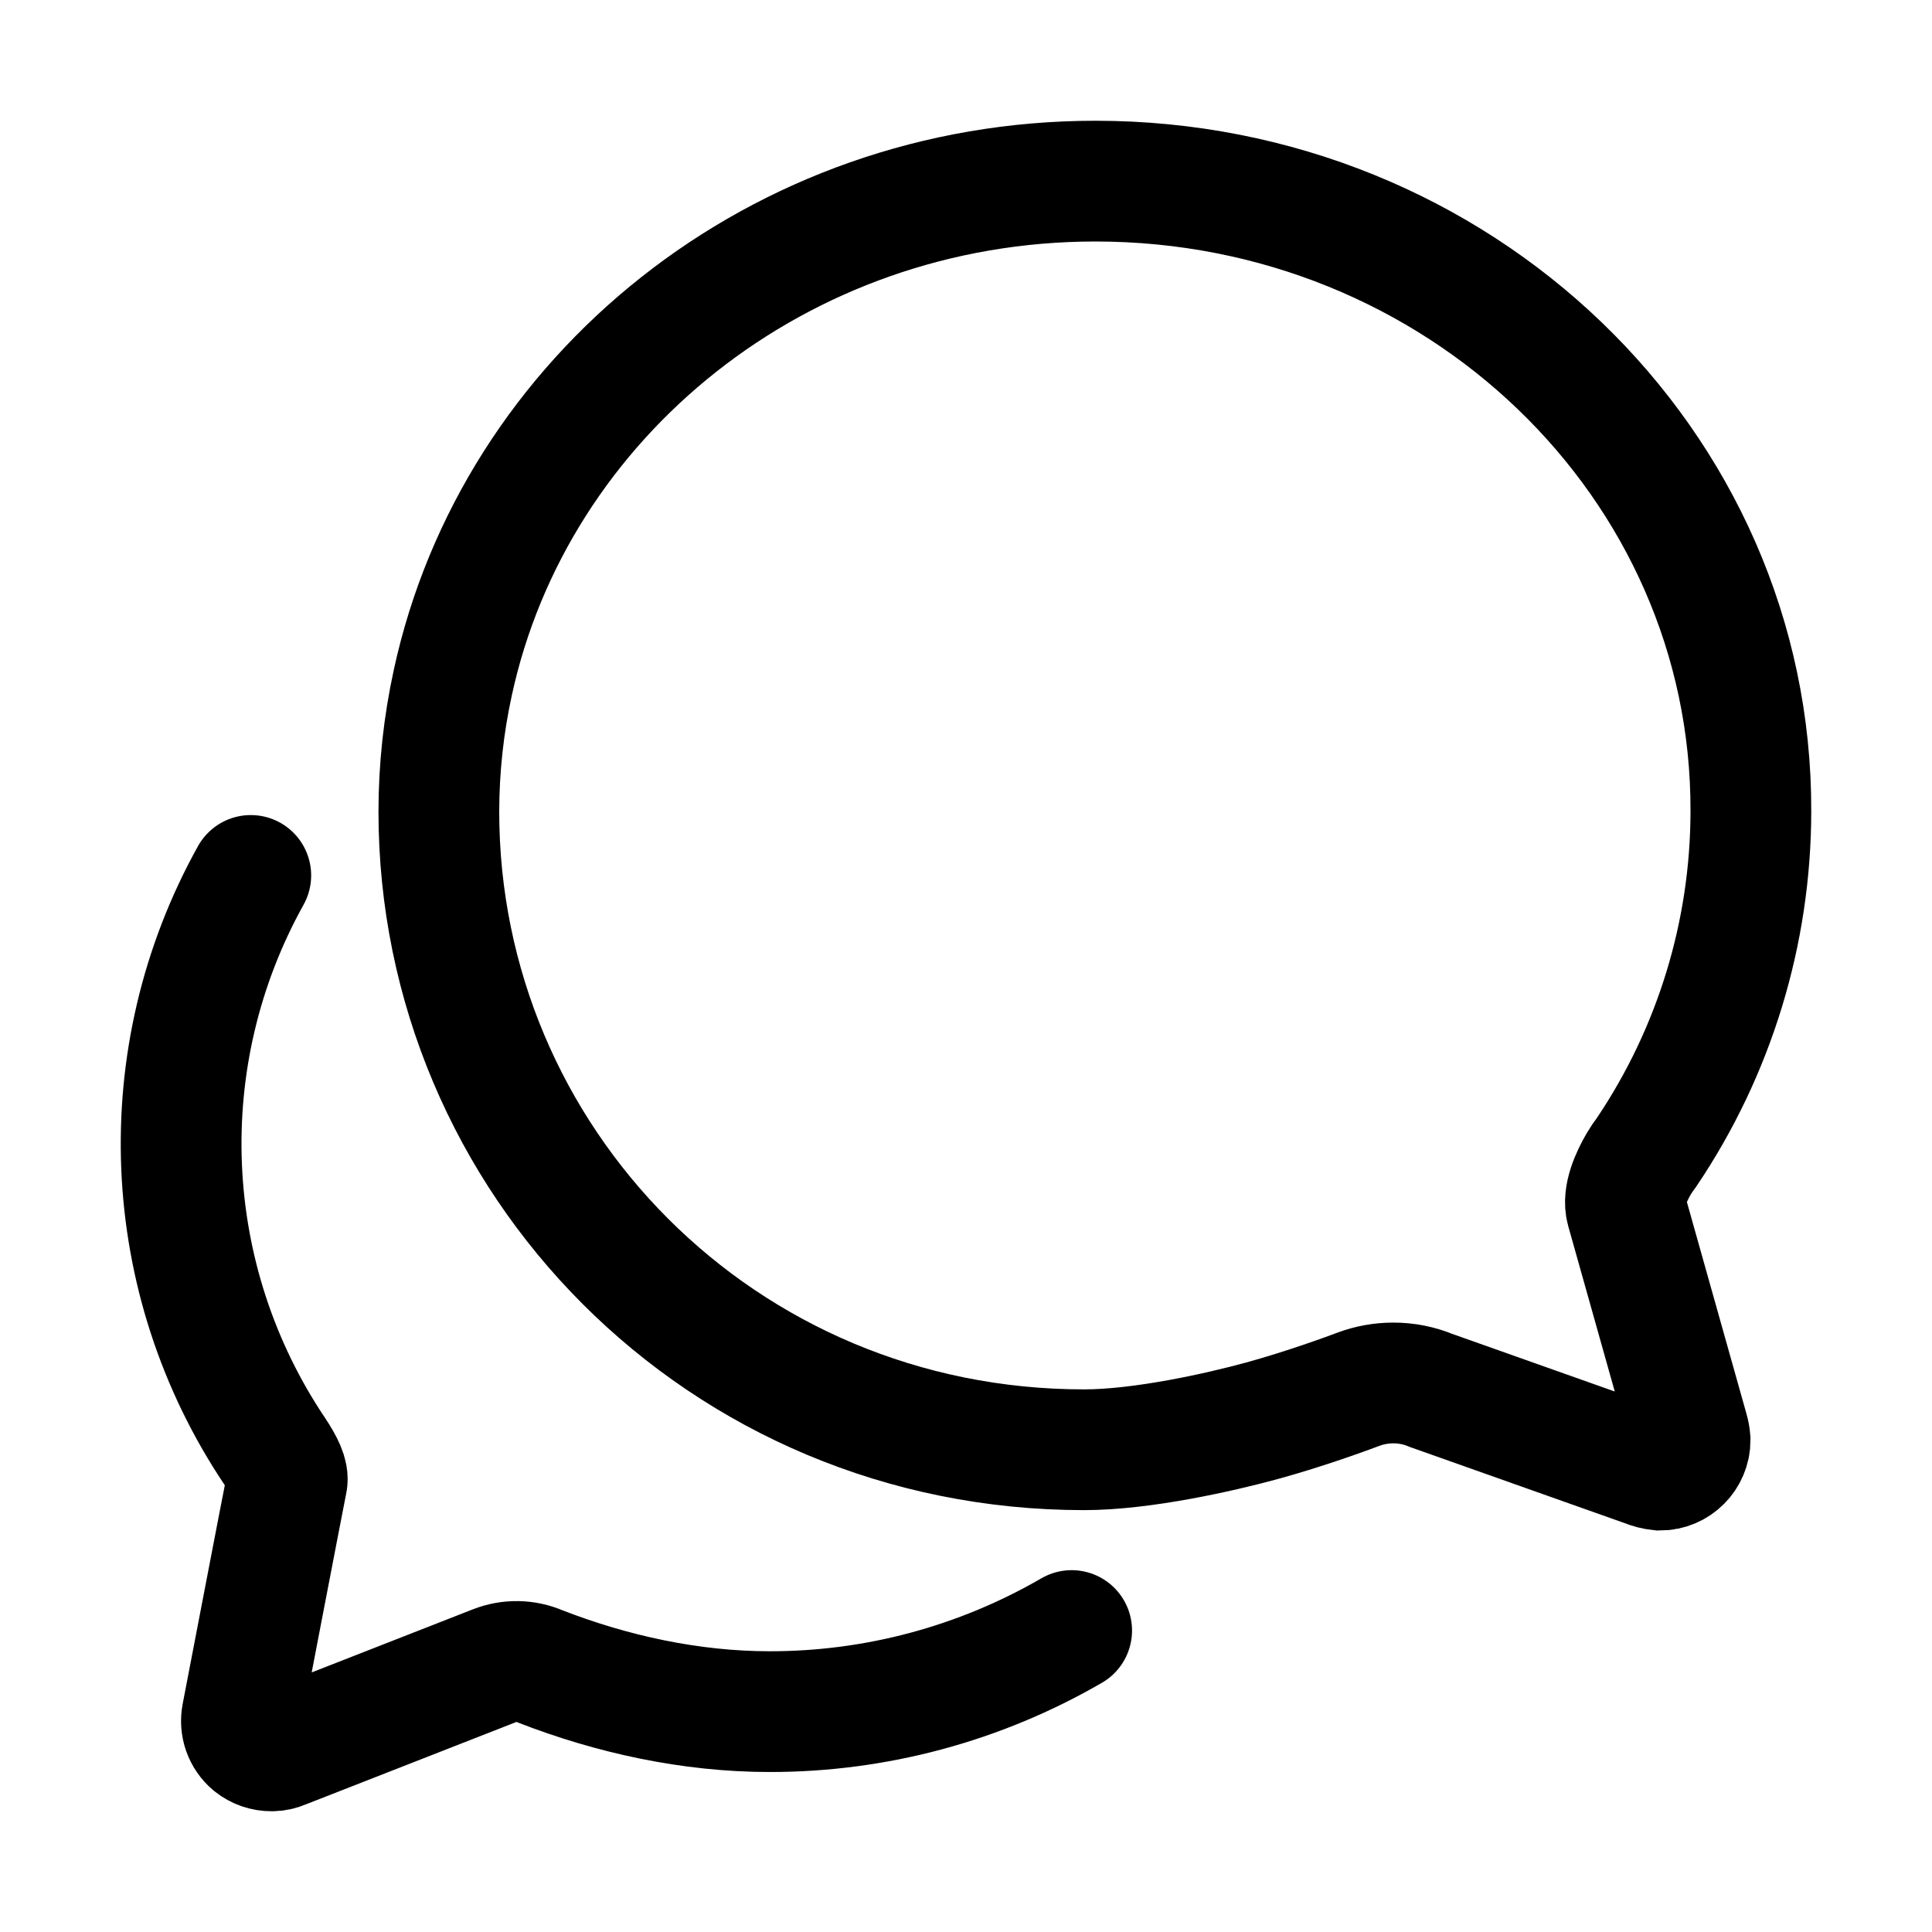
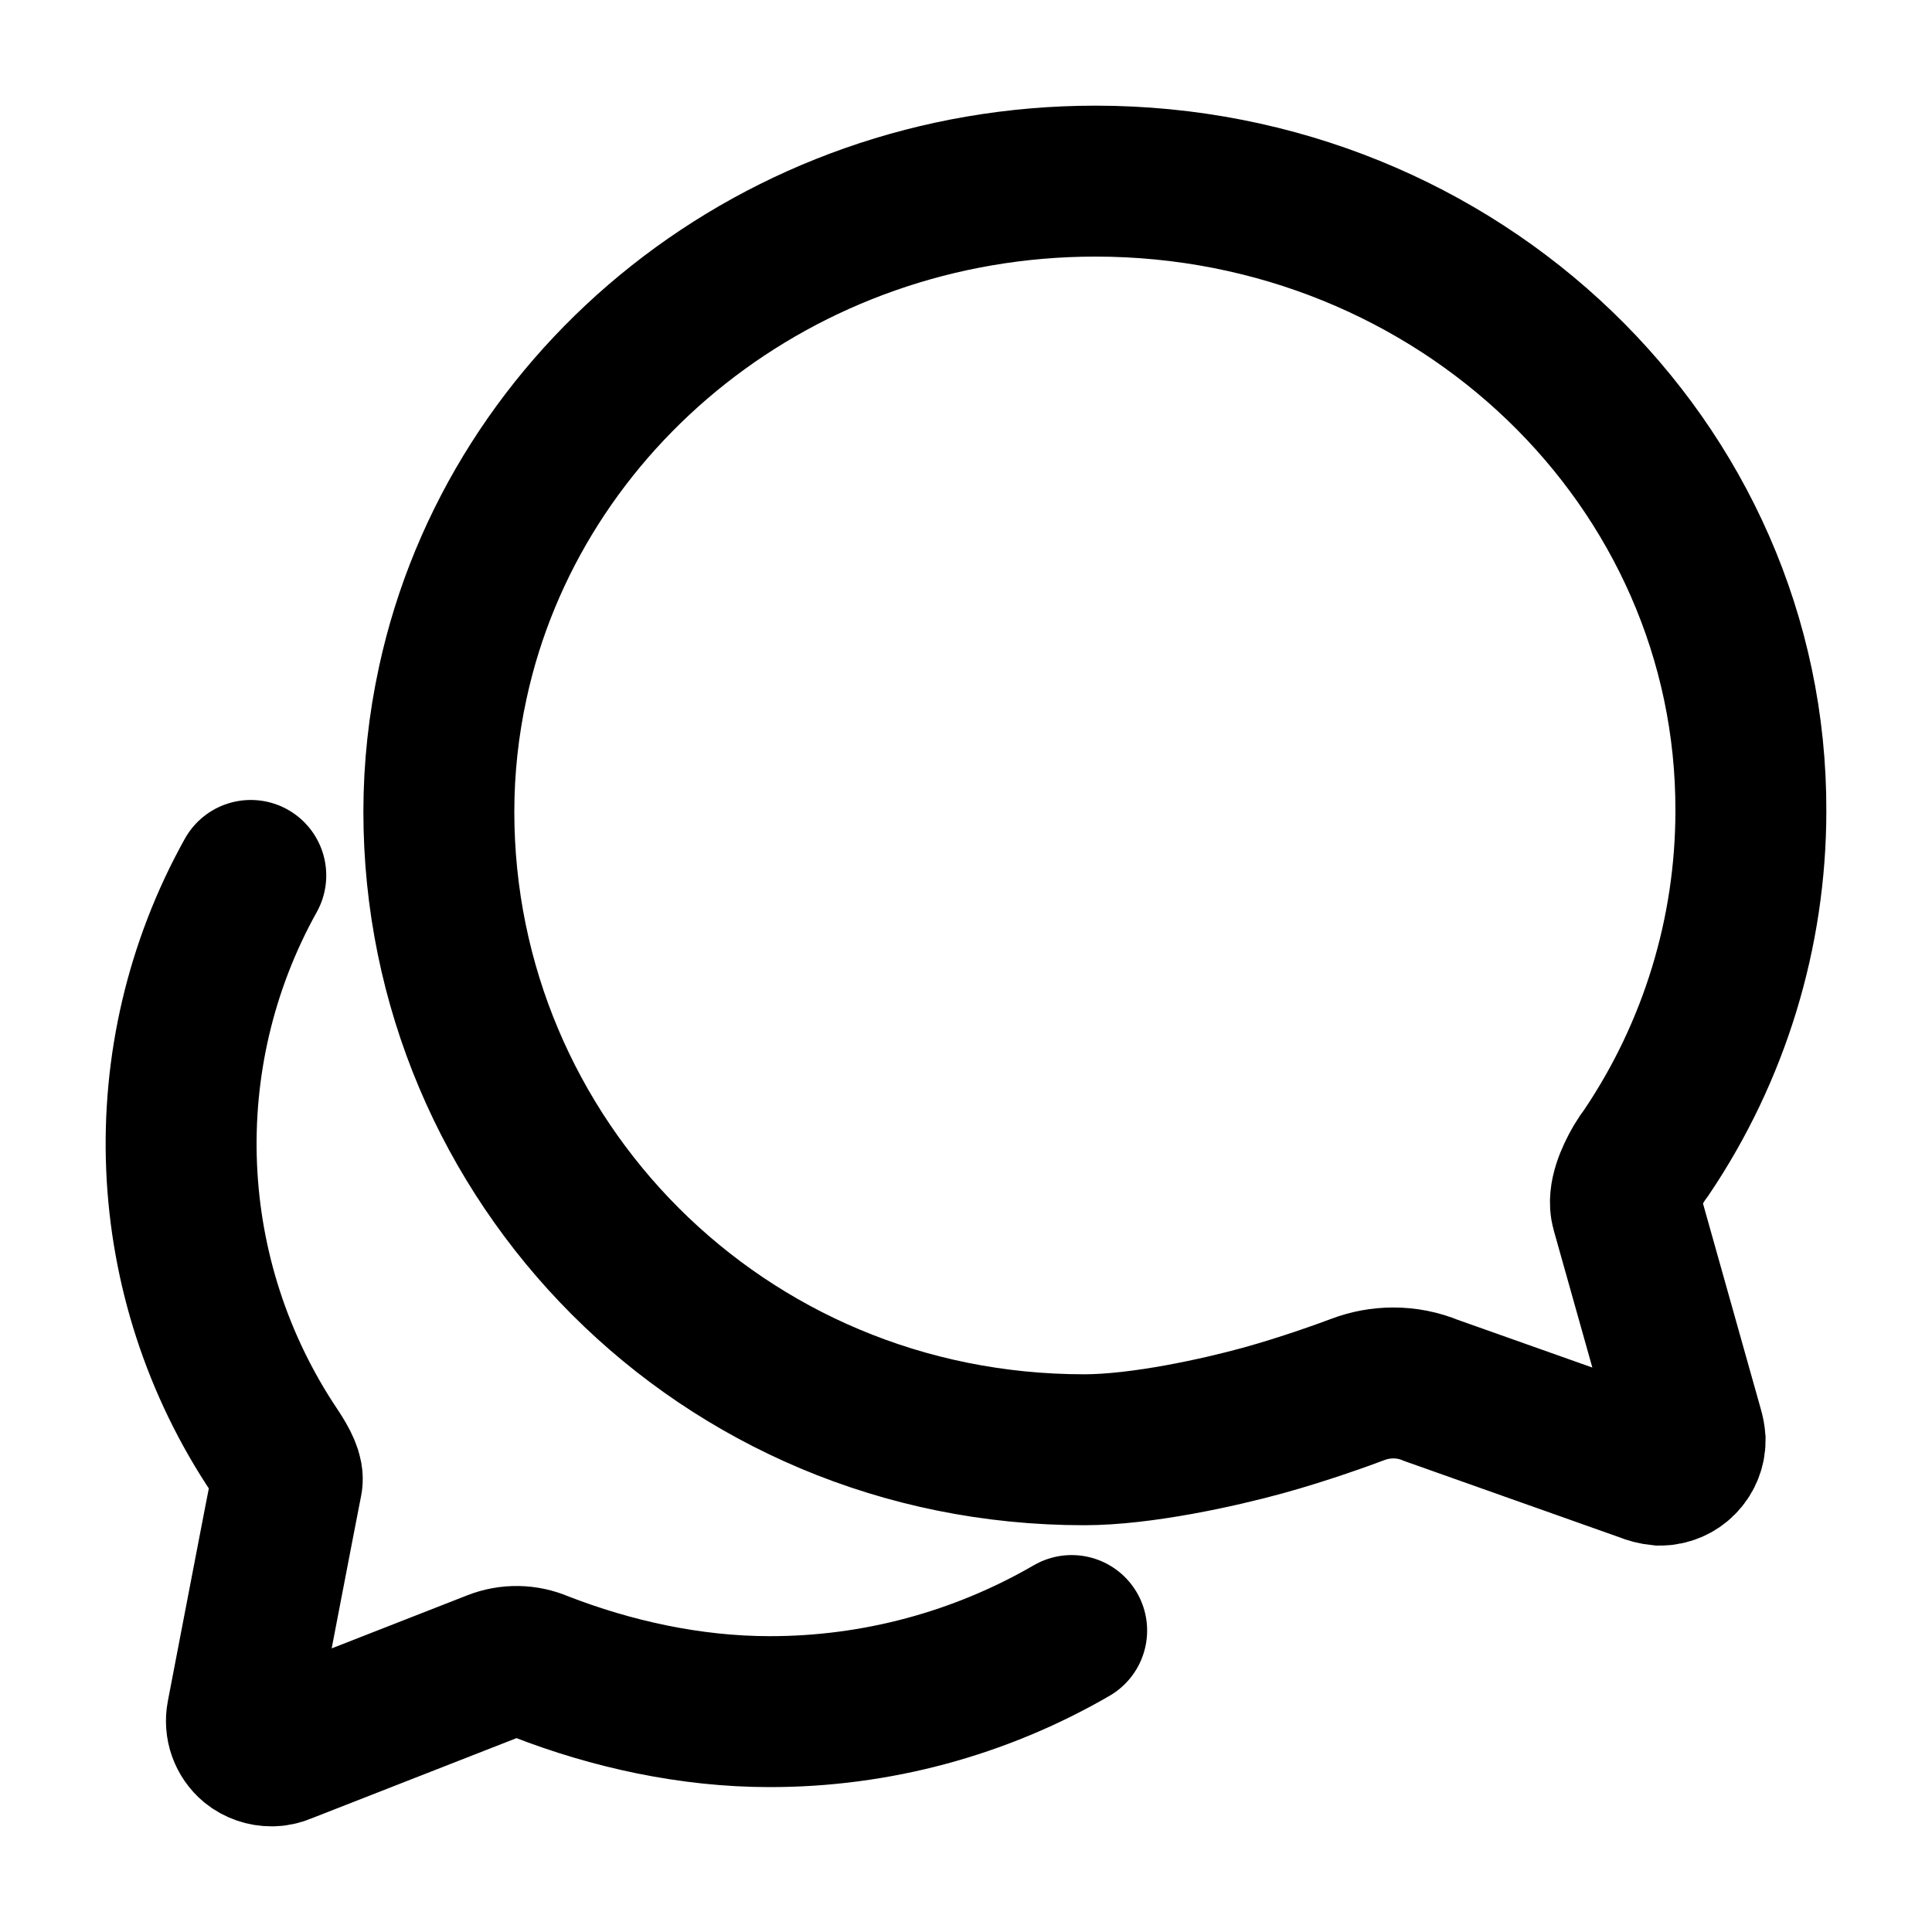
<svg xmlns="http://www.w3.org/2000/svg" viewBox="0 0 512 512">
-   <path d="M431 320.6c-1-3.6 1.2-8.6 3.3-12.2a33.68 33.68 0 012.1-3.1A162 162 0 00464 215c.3-92.2-77.5-167-173.7-167-83.9 0-153.9 57.1-170.3 132.9a160.7 160.7 0 00-3.7 34.2c0 92.3 74.8 169.1 171 169.1 15.3 0 35.9-4.6 47.2-7.7s22.5-7.2 25.4-8.3a26.44 26.44 0 019.3-1.7 26 26 0 0110.1 2l56.7 20.1a13.52 13.52 0 003.9 1 8 8 0 008-8 12.85 12.85 0 00-.5-2.7z" fill="none" stroke="currentColor" stroke-linecap="round" stroke-miterlimit="10" stroke-width="32" />
-   <path d="M66.46 232a146.23 146.23 0 006.39 152.67c2.31 3.49 3.61 6.19 3.21 8s-11.93 61.87-11.93 61.87a8 8 0 002.71 7.68A8.17 8.17 0 0072 464a7.26 7.26 0 002.91-.6l56.21-22a15.7 15.7 0 0112 .2c18.94 7.38 39.88 12 60.83 12A159.21 159.21 0 00284 432.11" fill="none" stroke="currentColor" stroke-linecap="round" stroke-miterlimit="10" stroke-width="32" />
+   <path d="M431 320.6c-1-3.6 1.2-8.6 3.3-12.2a33.68 33.68 0 012.1-3.1A162 162 0 00464 215c.3-92.2-77.5-167-173.7-167-83.9 0-153.9 57.1-170.3 132.9a160.7 160.7 0 00-3.7 34.2c0 92.3 74.8 169.1 171 169.1 15.3 0 35.9-4.6 47.2-7.7s22.5-7.2 25.4-8.3a26.44 26.44 0 019.3-1.7 26 26 0 0110.1 2l56.7 20.1a13.52 13.52 0 003.9 1 8 8 0 008-8 12.85 12.85 0 00-.5-2.7z" fill="none" stroke="currentColor" stroke-linecap="round" stroke-miterlimit="10" stroke-width="40" />
+   <path d="M66.46 232a146.23 146.23 0 006.39 152.67c2.31 3.49 3.61 6.19 3.21 8s-11.93 61.87-11.93 61.87a8 8 0 002.71 7.68A8.17 8.17 0 0072 464a7.26 7.26 0 002.91-.6l56.21-22a15.7 15.7 0 0112 .2c18.94 7.38 39.88 12 60.83 12A159.21 159.21 0 00284 432.11" fill="none" stroke="currentColor" stroke-linecap="round" stroke-miterlimit="10" stroke-width="40" />
</svg>
